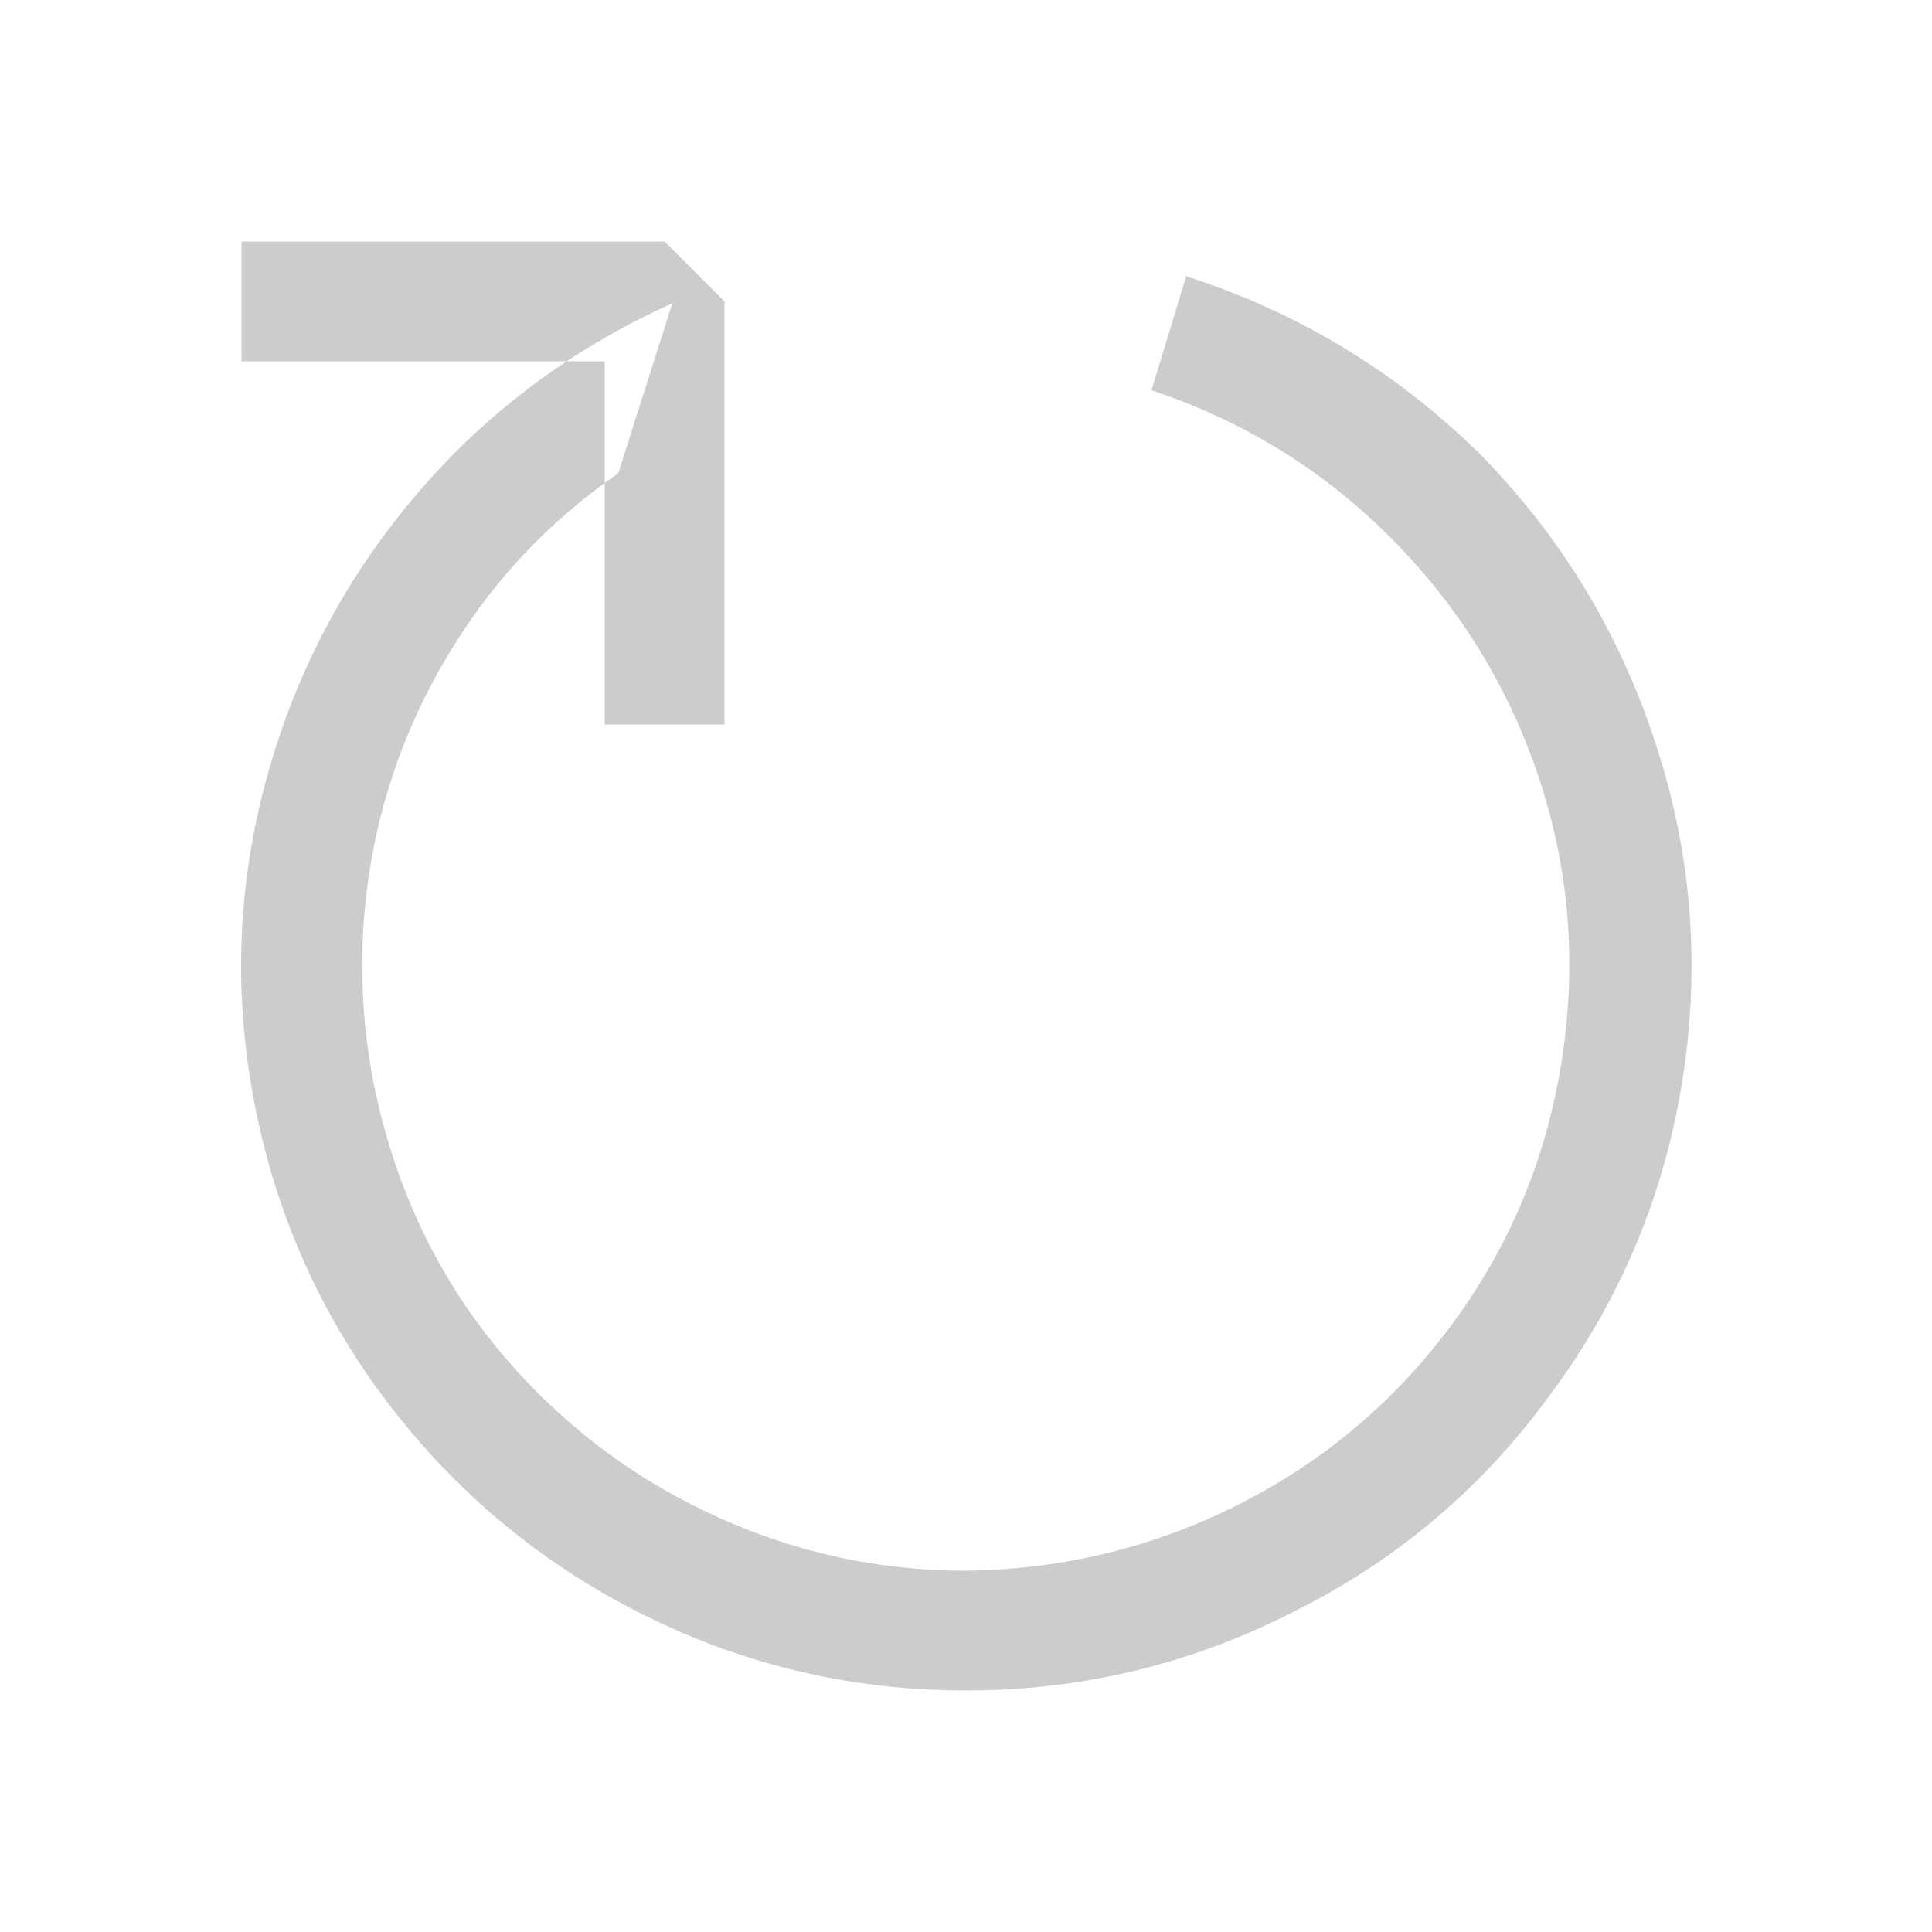
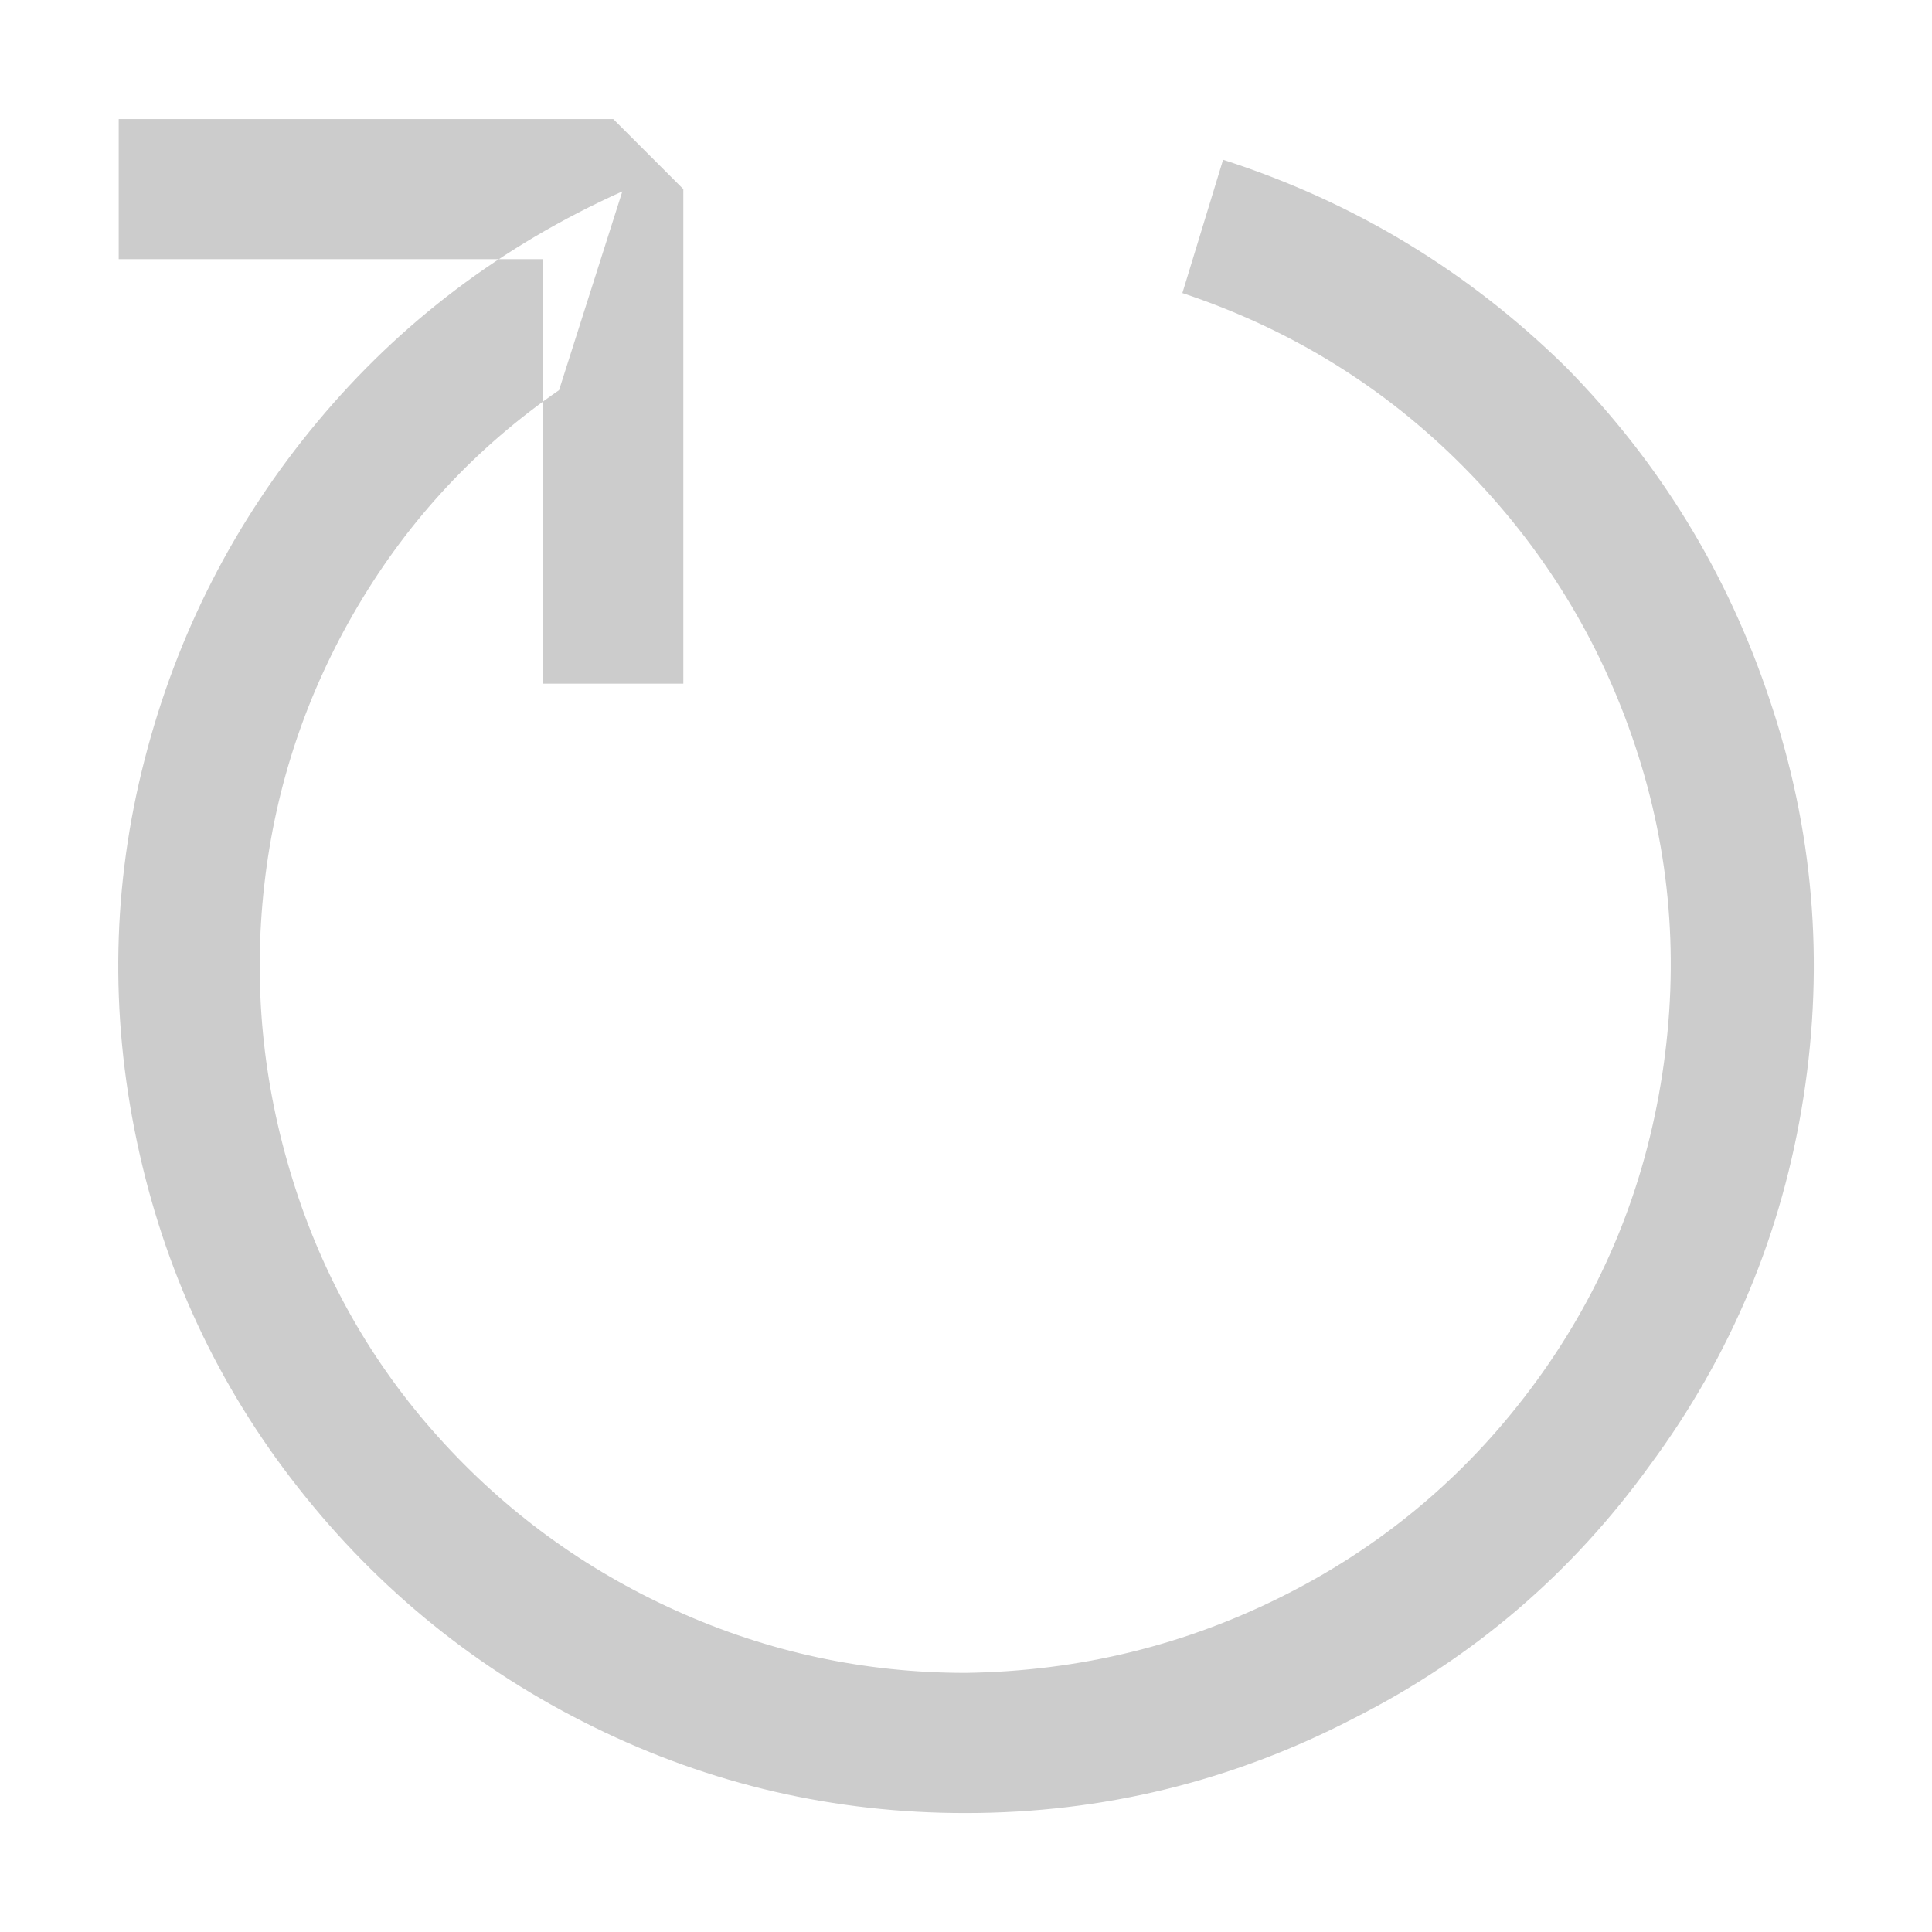
- <svg xmlns="http://www.w3.org/2000/svg" version="1.1" width="44" height="44" viewBox="0 0 44 44">
-   <path fill="#ccc" d="M15.312 6.908q-3.52 1.584-5.94 4.488t-3.366 6.578-0.154 7.436 3.146 6.754 5.764 4.664 7.238 1.672q4.004 0 7.568-1.848 3.476-1.76 5.764-4.928 2.376-3.212 2.992-7.172t-0.66-7.744q-1.232-3.696-3.96-6.468-2.86-2.816-6.688-4.048l-0.792 2.596q3.168 1.056 5.478 3.388t3.344 5.434 0.528 6.402-2.442 5.962-4.862 4.158-6.27 1.54q-2.948 0-5.632-1.21t-4.642-3.388-2.838-5.016-0.55-5.742 1.826-5.434 3.916-4.202zM13.772 8.228h-8.272v-2.728h9.636l1.364 1.364v9.636h-2.728v-8.272z" />
+ <svg xmlns="http://www.w3.org/2000/svg" width="16" height="16">
+   <g>
+     <path fill="#ccc" stroke="null" id="svg_1" d="m5.154,1.585q-1.496,0.673 -2.525,1.908t-1.431,2.796t-0.065,3.161t1.337,2.871t2.45,1.983t3.077,0.711q1.702,0 3.217,-0.786q1.478,-0.748 2.45,-2.095q1.01,-1.365 1.272,-3.049t-0.281,-3.292q-0.524,-1.571 -1.683,-2.749q-1.216,-1.197 -2.843,-1.721l-0.337,1.104q1.347,0.449 2.329,1.44t1.421,2.31t0.224,2.721t-1.038,2.534t-2.067,1.767t-2.665,0.655q-1.253,0 -2.394,-0.514t-1.973,-1.44t-1.206,-2.132t-0.234,-2.441t0.776,-2.31t1.665,-1.786l0.524,-1.646zm-0.655,0.561l-3.516,0l0,-1.16l4.096,0l0.58,0.58l0,4.096l-1.16,0l0,-3.516z" />
+   </g>
</svg>
